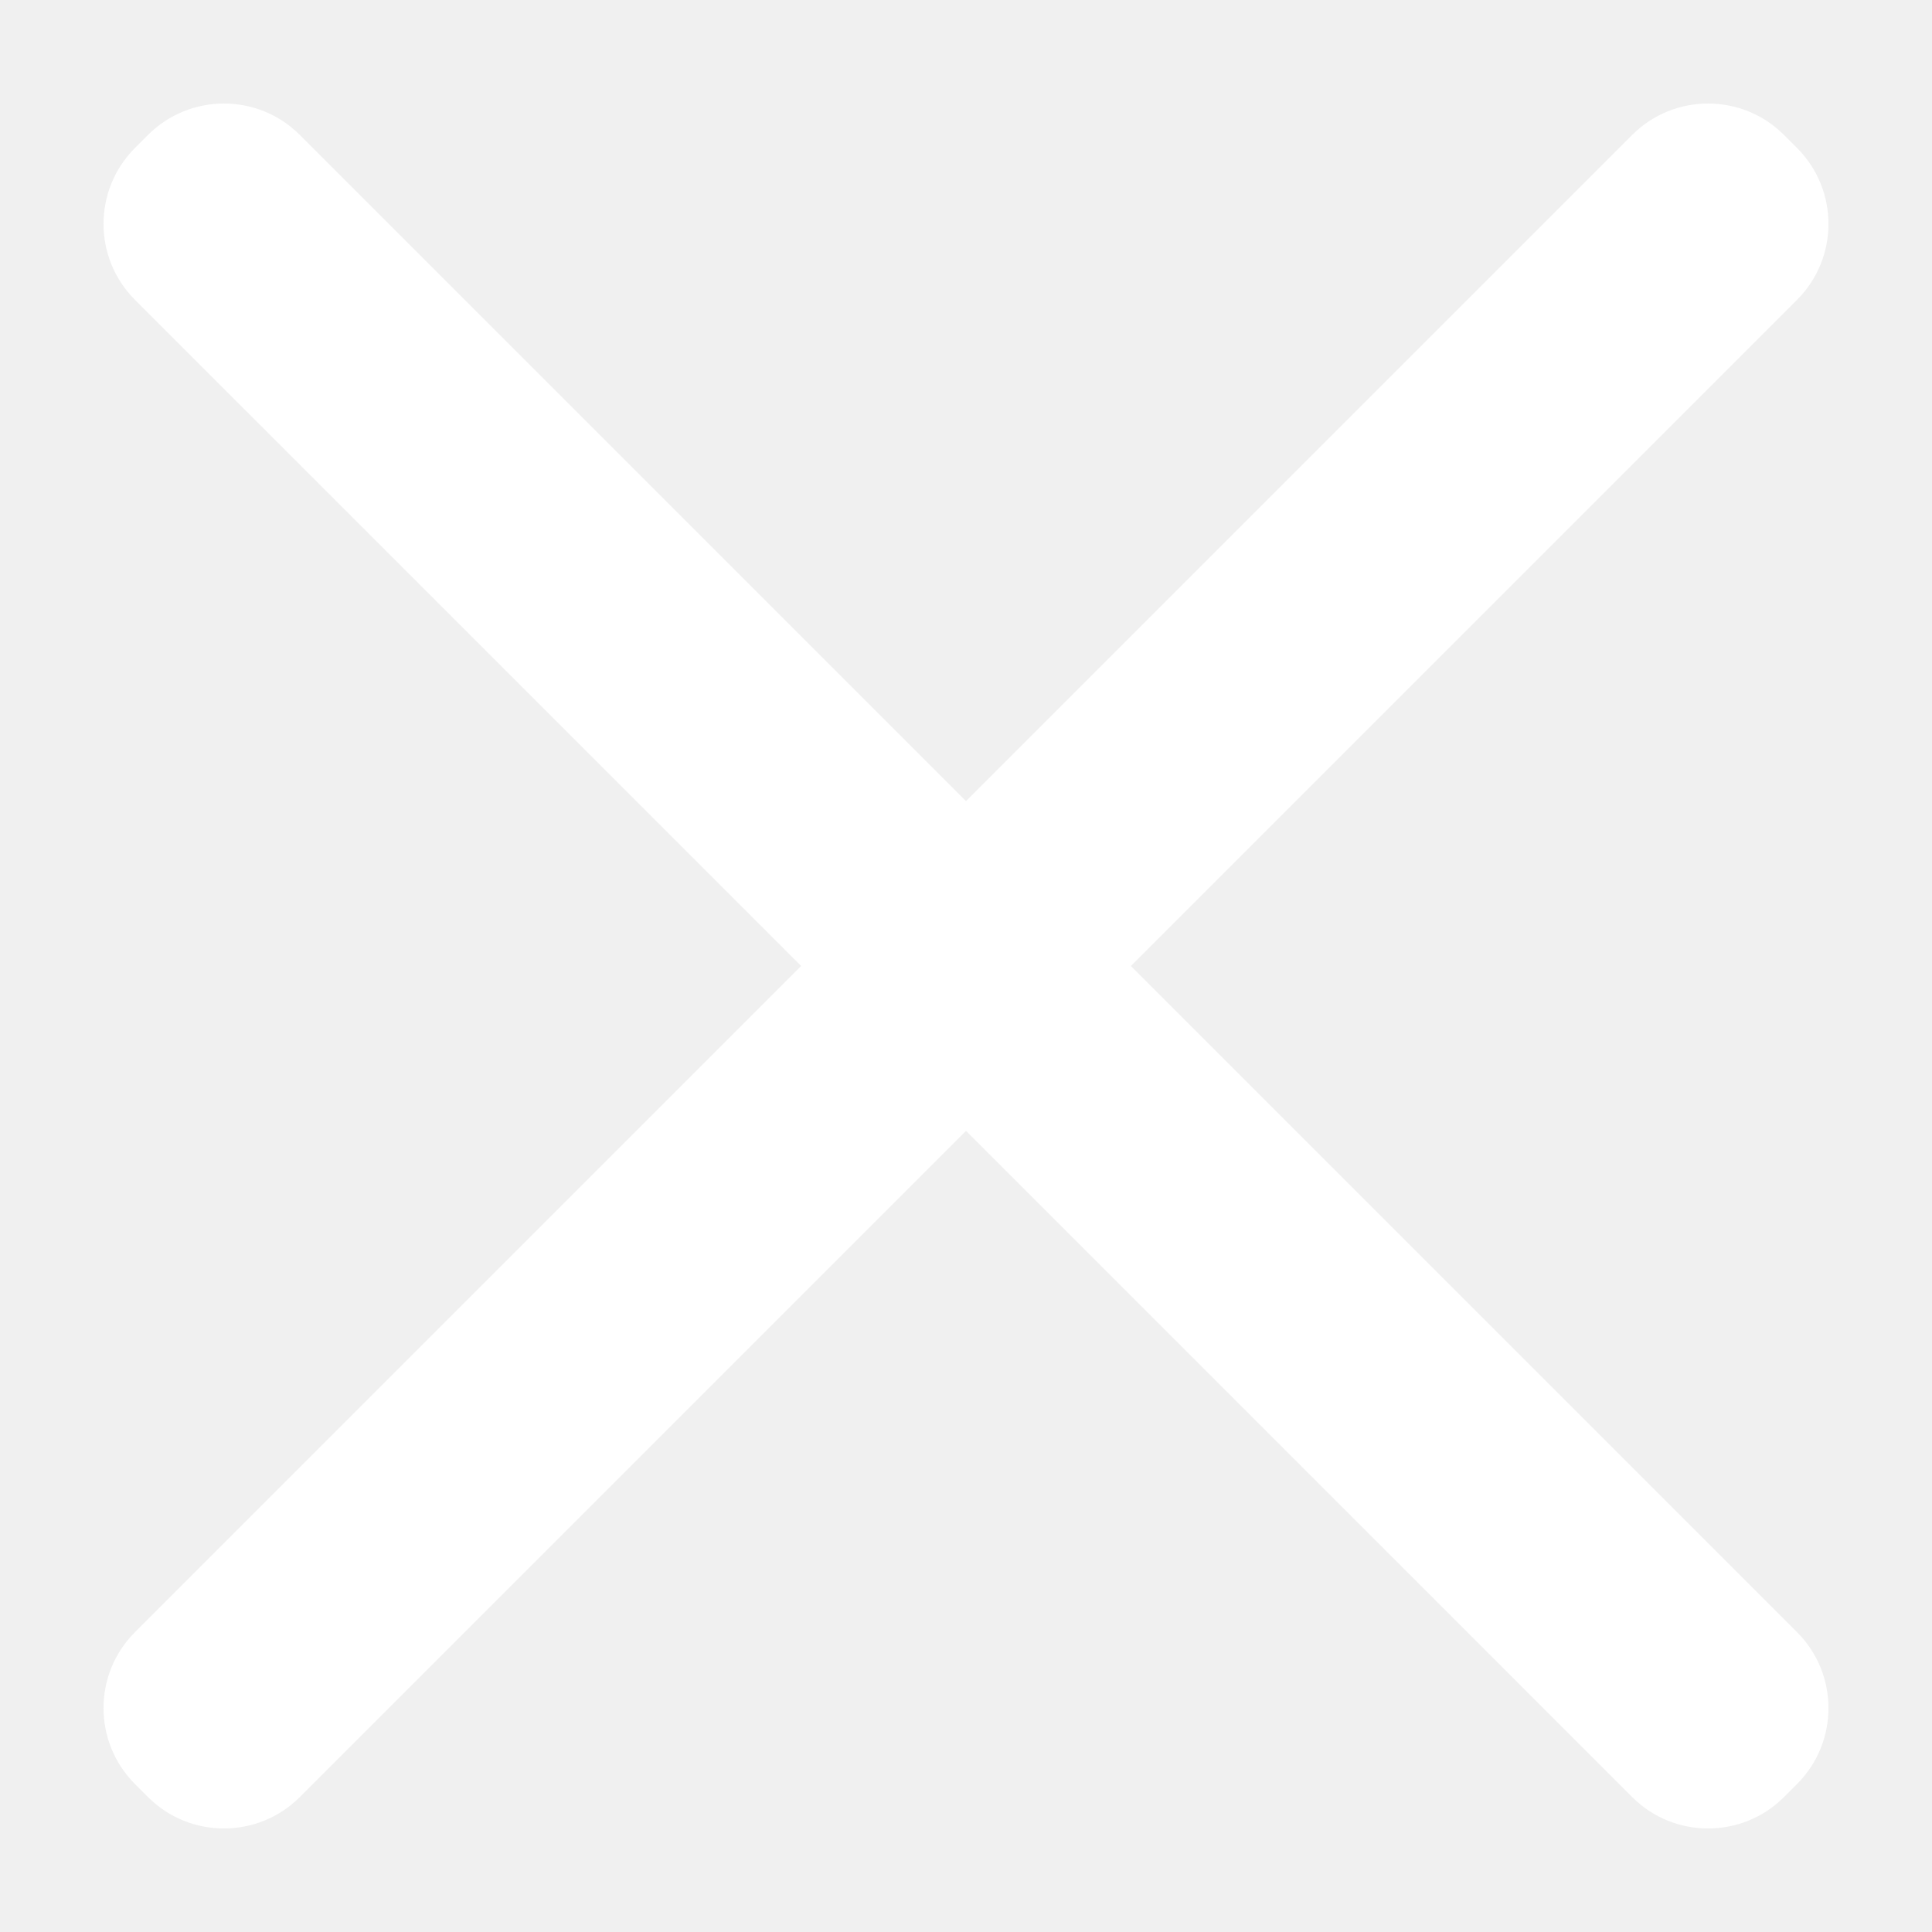
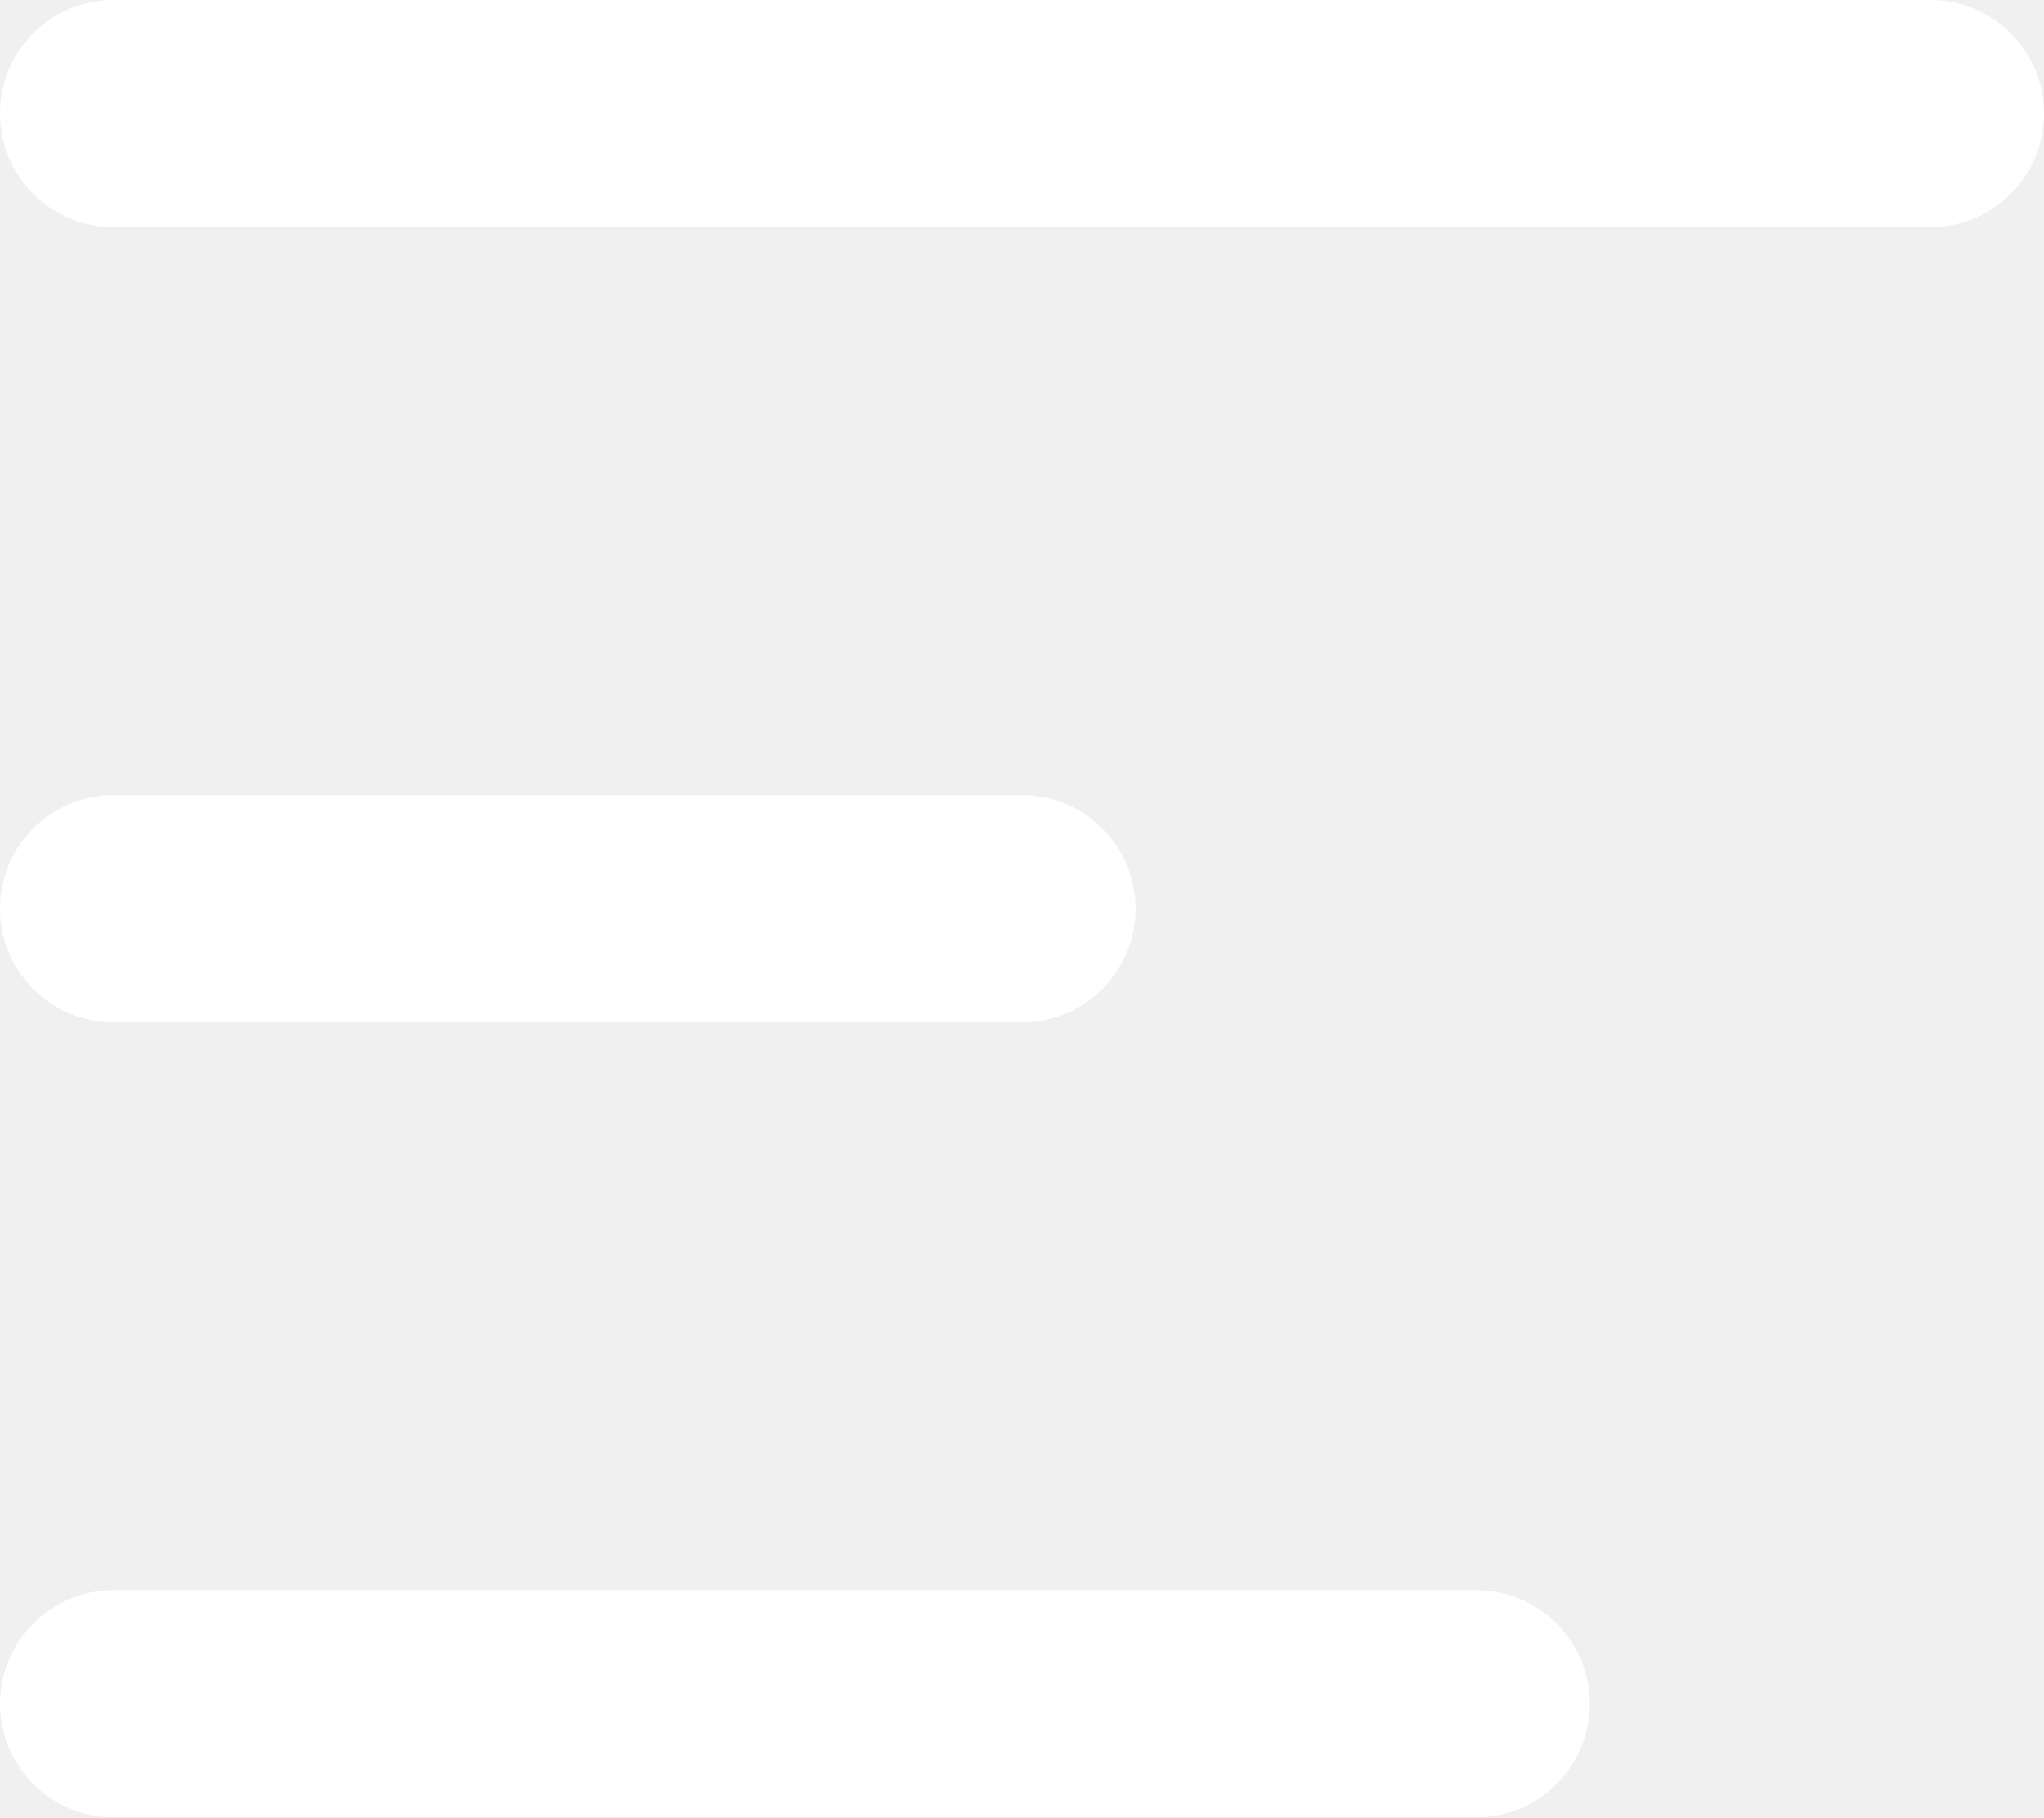
- <svg xmlns="http://www.w3.org/2000/svg" width="18" height="18" viewBox="0 0 18 18" fill="none">
-   <path fill-rule="evenodd" clip-rule="evenodd" d="M2.793 1.257C2.403 0.867 1.77 0.867 1.379 1.257L1.257 1.379C0.867 1.77 0.867 2.403 1.257 2.793L7.464 9L1.257 15.207C0.867 15.597 0.867 16.23 1.257 16.621L1.379 16.743C1.77 17.133 2.403 17.133 2.793 16.743L9 10.536L15.207 16.743C15.597 17.133 16.23 17.133 16.621 16.743L16.743 16.621C17.133 16.23 17.133 15.597 16.743 15.207L10.536 9L16.743 2.793C17.133 2.403 17.133 1.77 16.743 1.379L16.621 1.257C16.23 0.867 15.597 0.867 15.207 1.257L9 7.464L2.793 1.257Z" fill="white" />
+ <svg xmlns="http://www.w3.org/2000/svg" width="18" height="16" viewBox="0 0 18 16" fill="none">
+   <path fill-rule="evenodd" clip-rule="evenodd" d="M0 1C0 0.448 0.448 0 1 0H17C17.552 0 18 0.448 18 1C18 1.552 17.552 2 17 2H1C0.448 2 0 1.552 0 1ZM0 8C0 7.448 0.448 7 1 7H9C9.552 7 10 7.448 10 8C10 8.552 9.552 9 9 9H1C0.448 9 0 8.552 0 8ZM1 14C0.448 14 0 14.448 0 15C0 15.552 0.448 16 1 16H13C13.552 16 14 15.552 14 15C14 14.448 13.552 14 13 14H1Z" fill="white" />
</svg>
